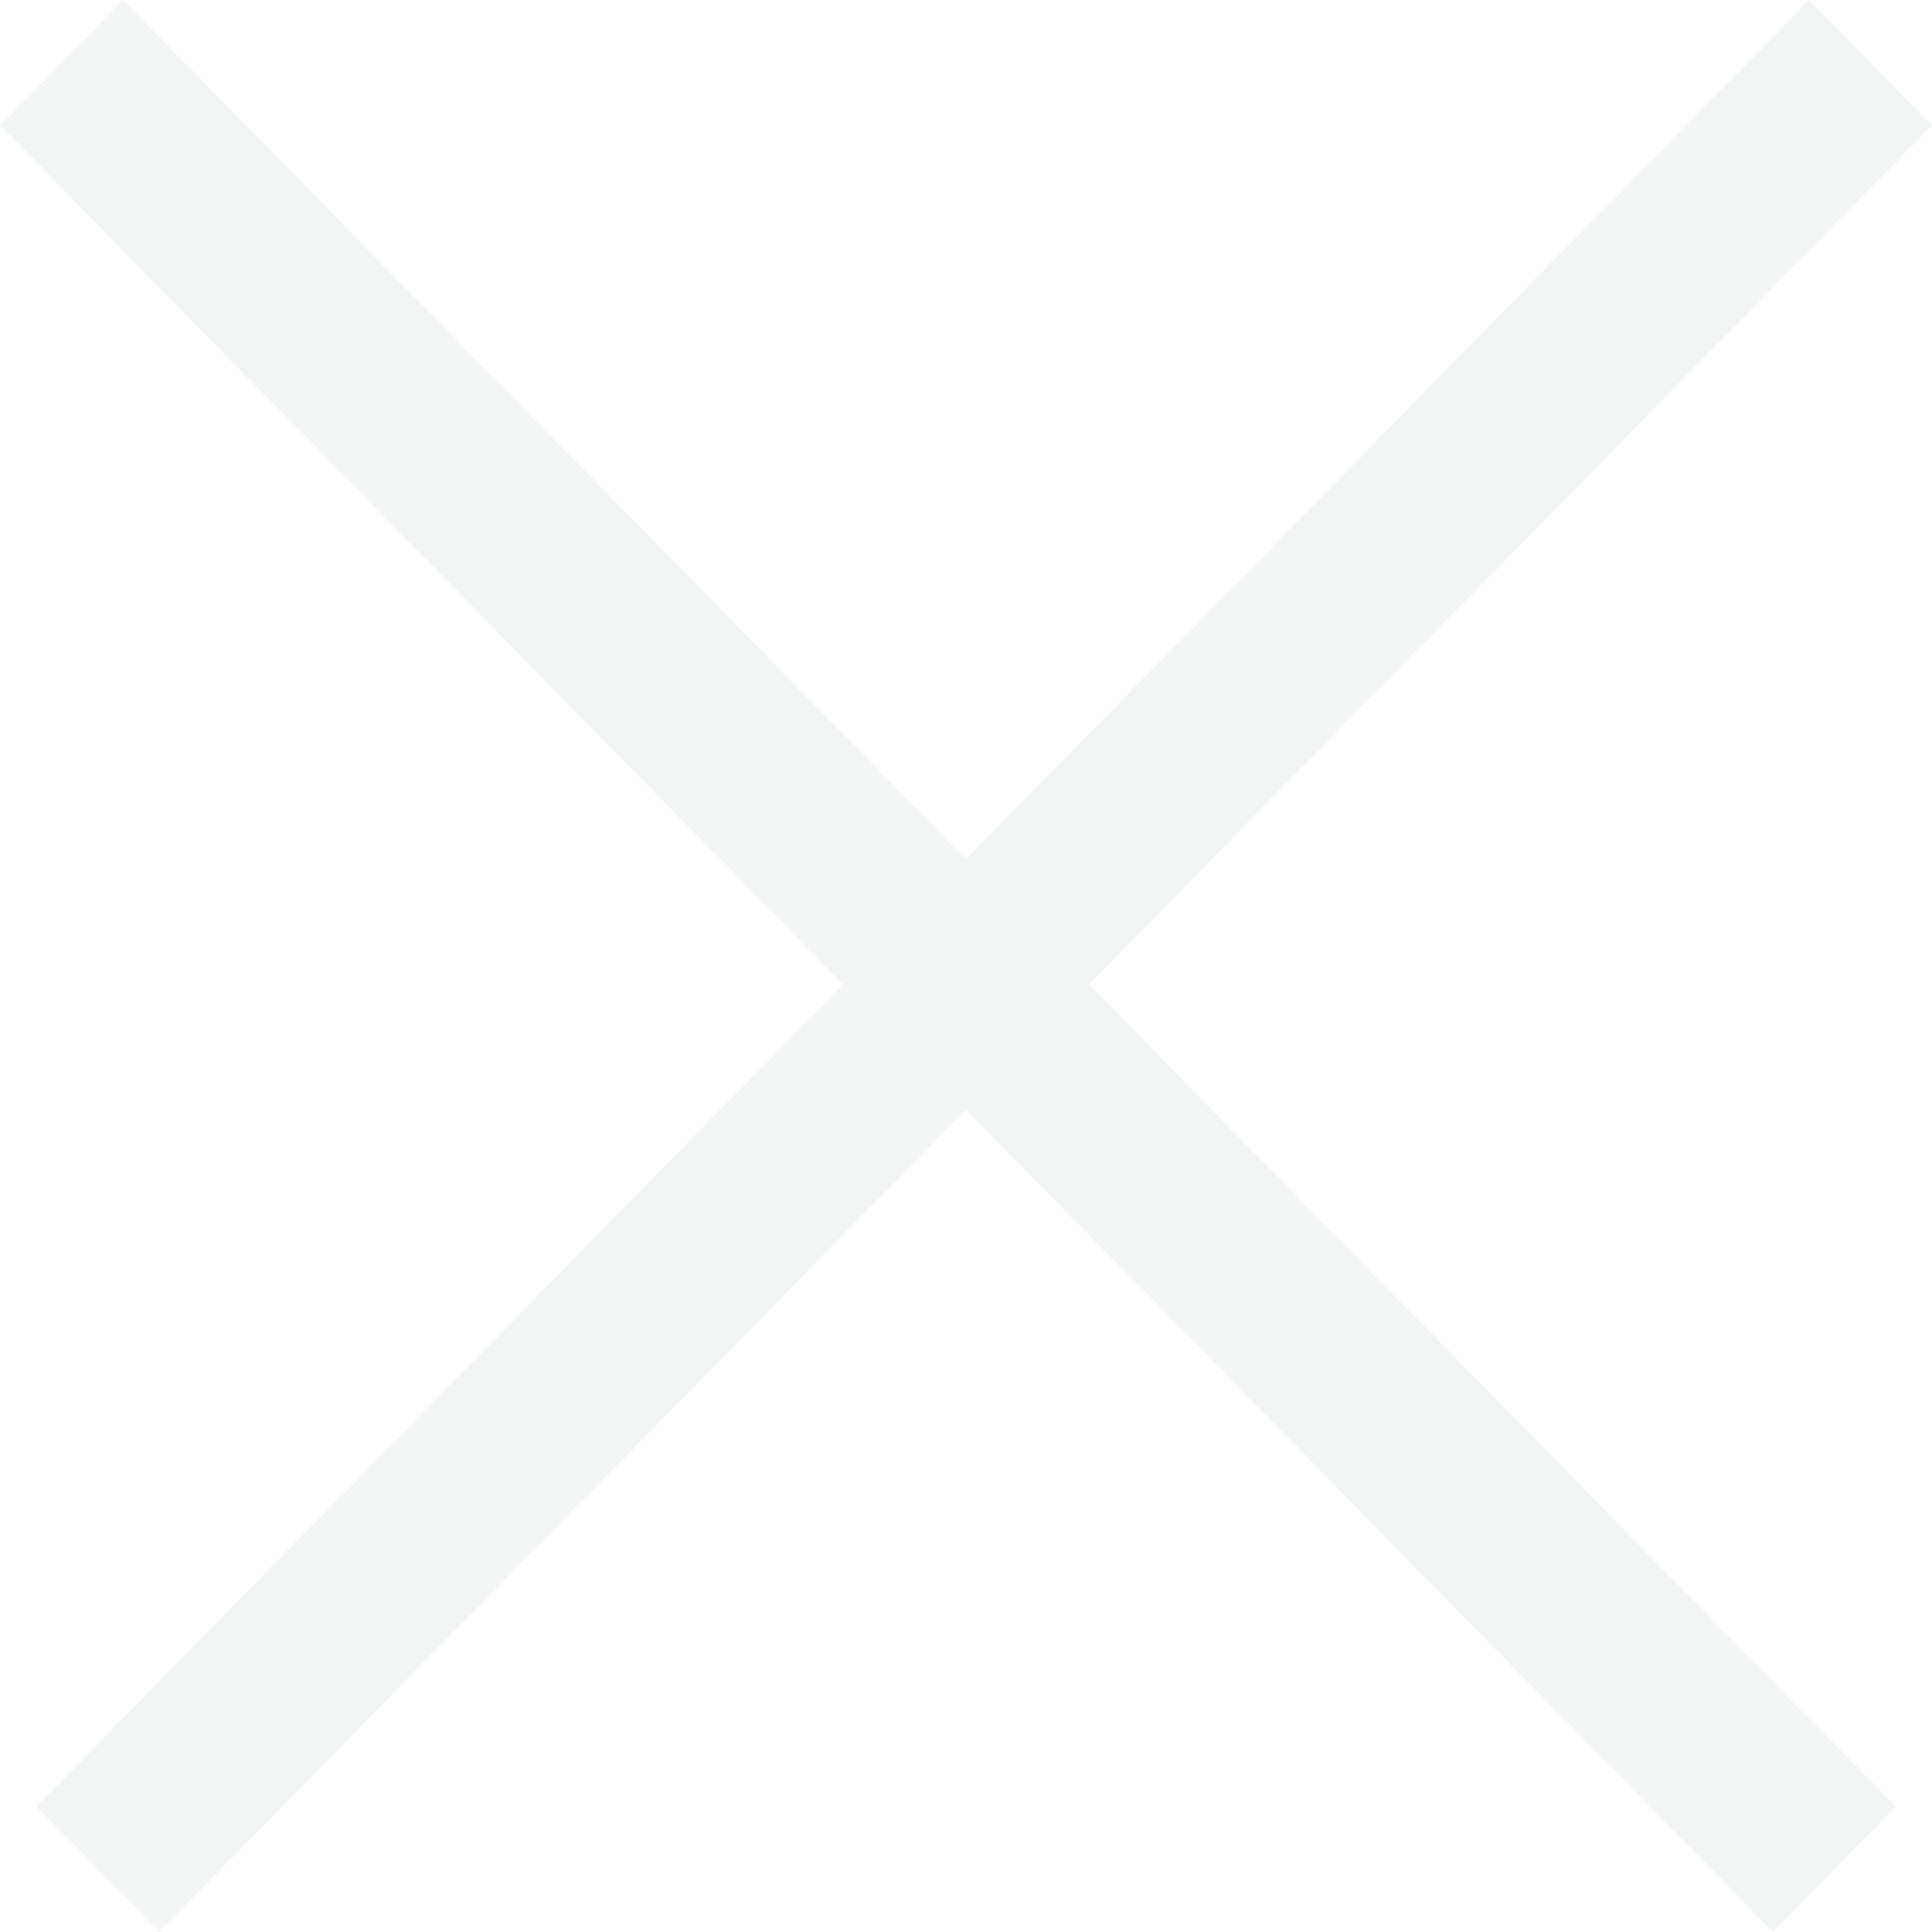
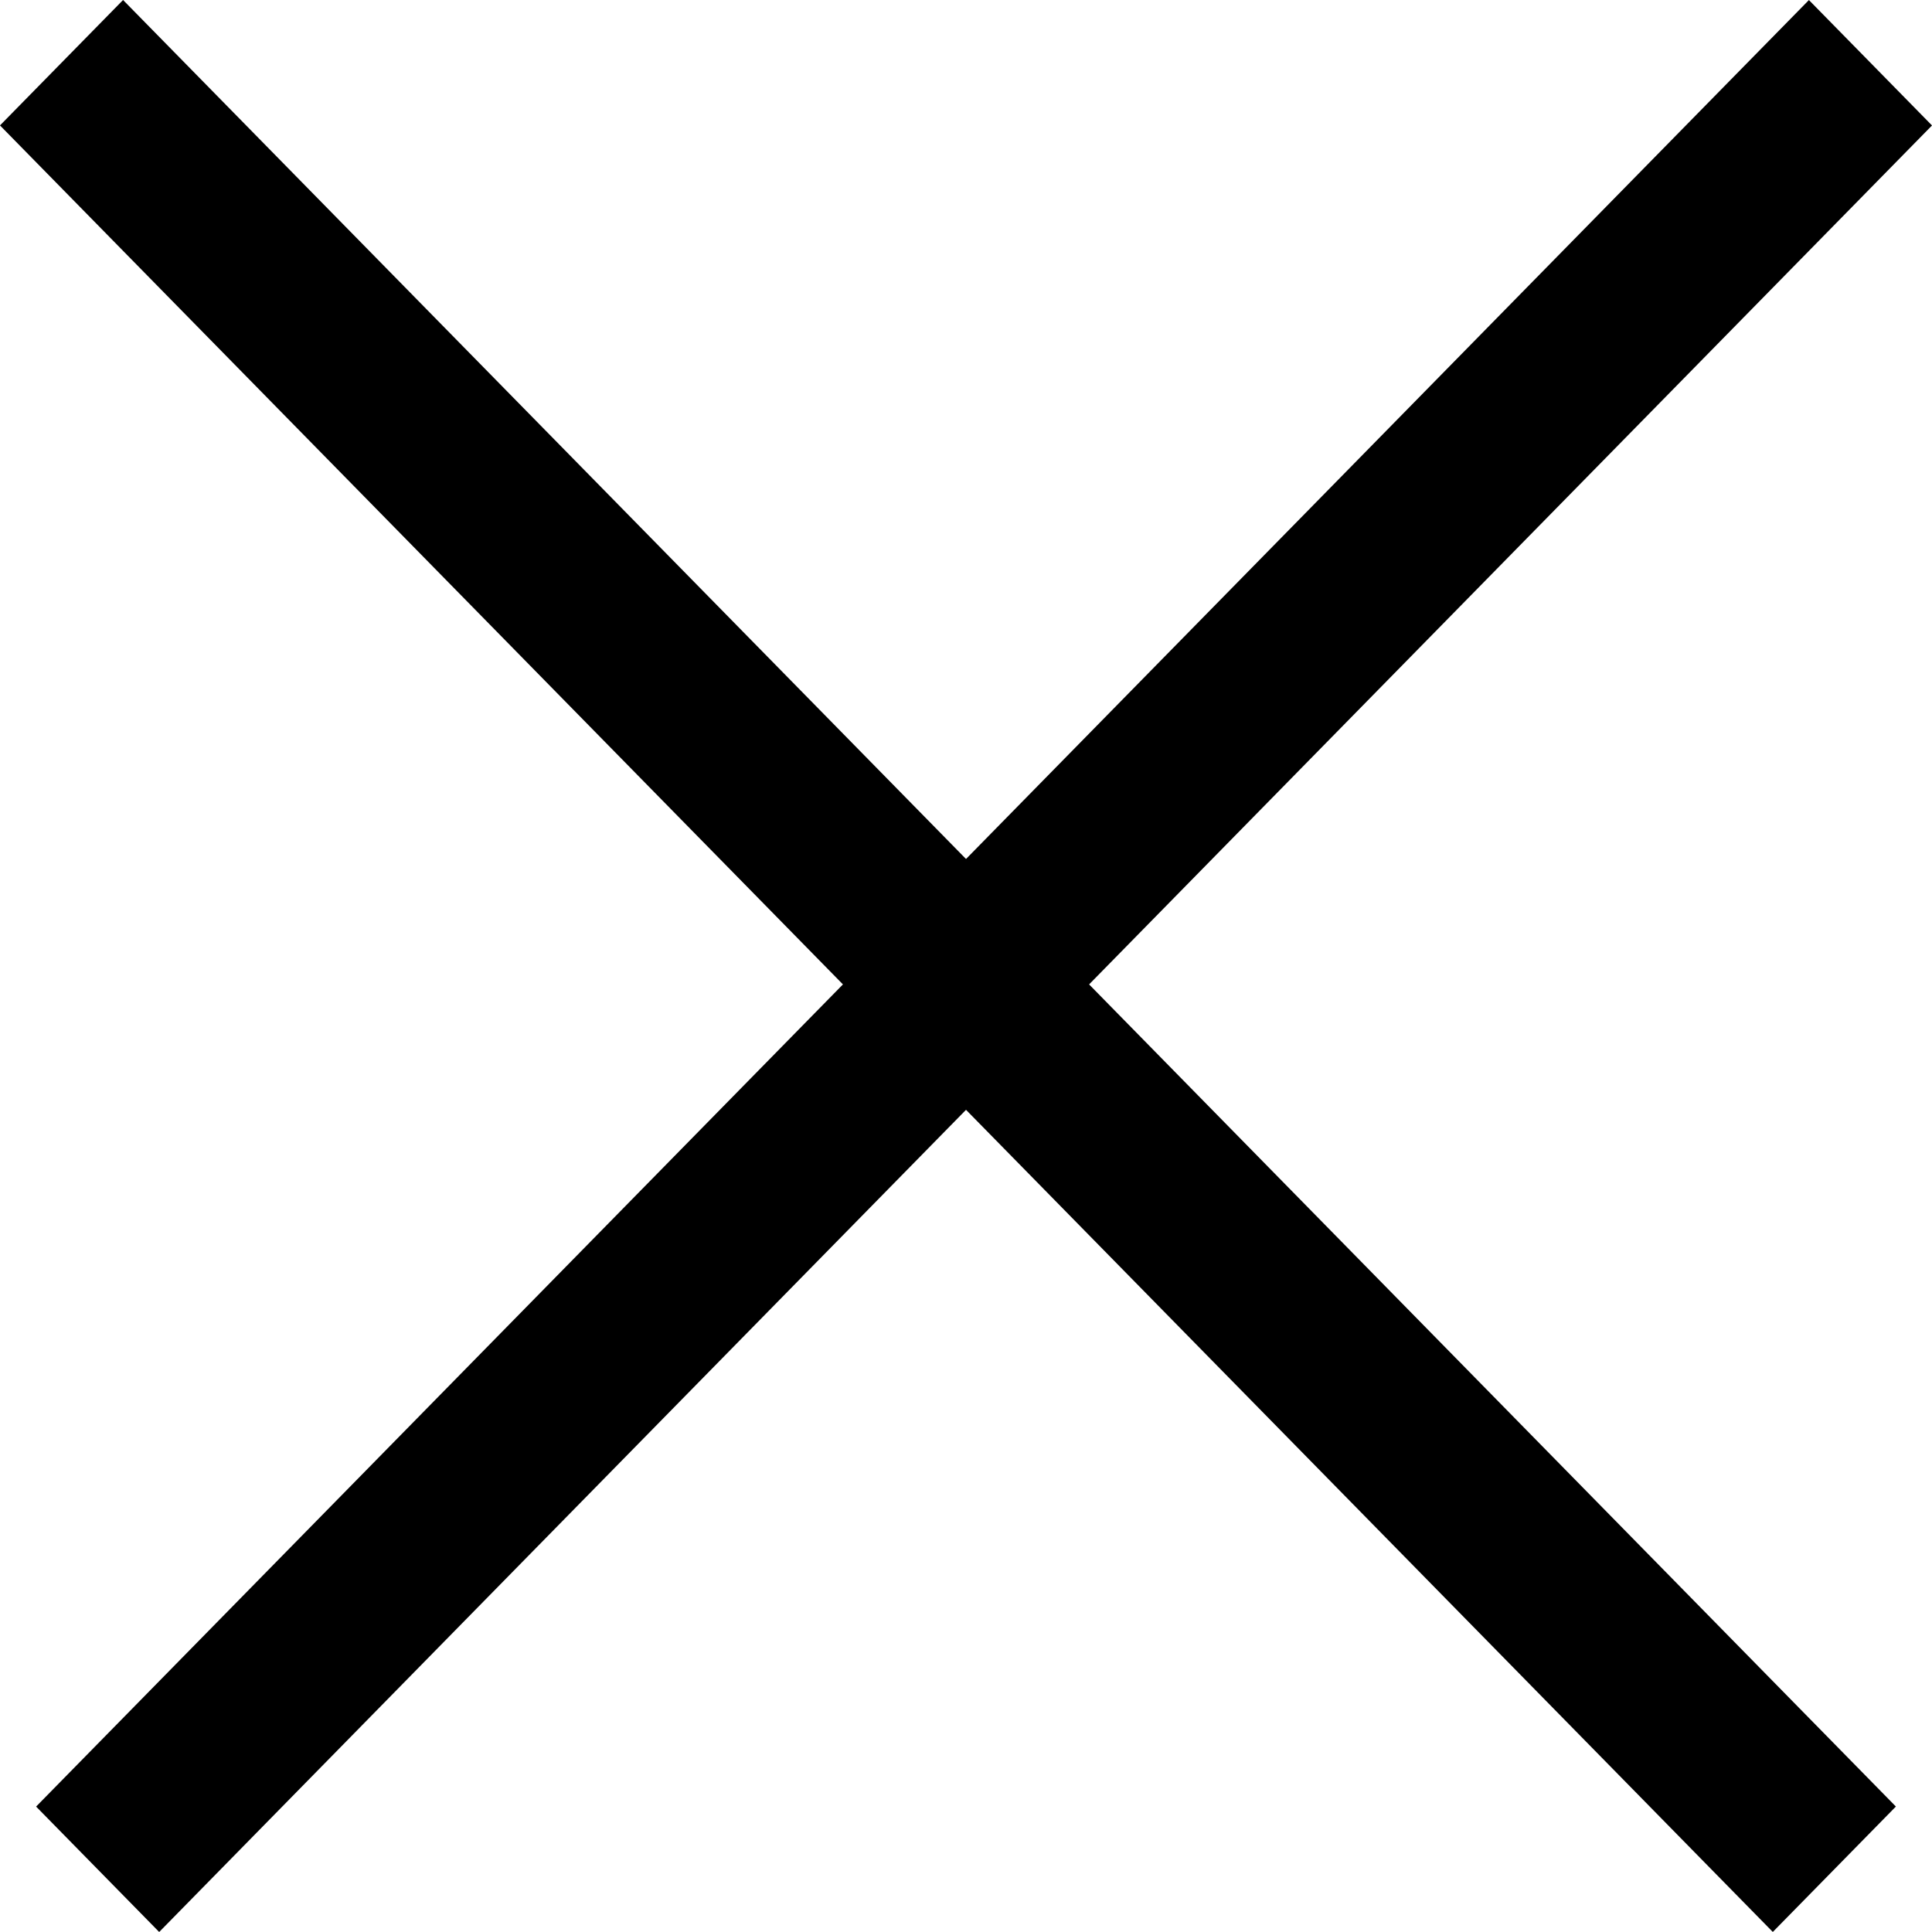
- <svg xmlns="http://www.w3.org/2000/svg" width="22" height="22" viewBox="0 0 22 22" fill="none">
-   <rect width="28.822" height="2.001" transform="matrix(0.700415 -0.713736 0.700415 0.713736 0.411133 20.5718)" fill="#F1F5F4" />
-   <rect width="28.822" height="2.001" transform="matrix(0.700415 0.713736 -0.700415 0.713736 1.40137 0)" fill="#F1F5F4" />
+ <svg xmlns="http://www.w3.org/2000/svg" width="22" height="22" viewBox="0 0 22 22">
+   <rect width="28.822" height="2.001" transform="matrix(0.700415 -0.713736 0.700415 0.713736 0.411133 20.5718)" />
+   <rect width="28.822" height="2.001" transform="matrix(0.700415 0.713736 -0.700415 0.713736 1.40137 0)" />
</svg>
